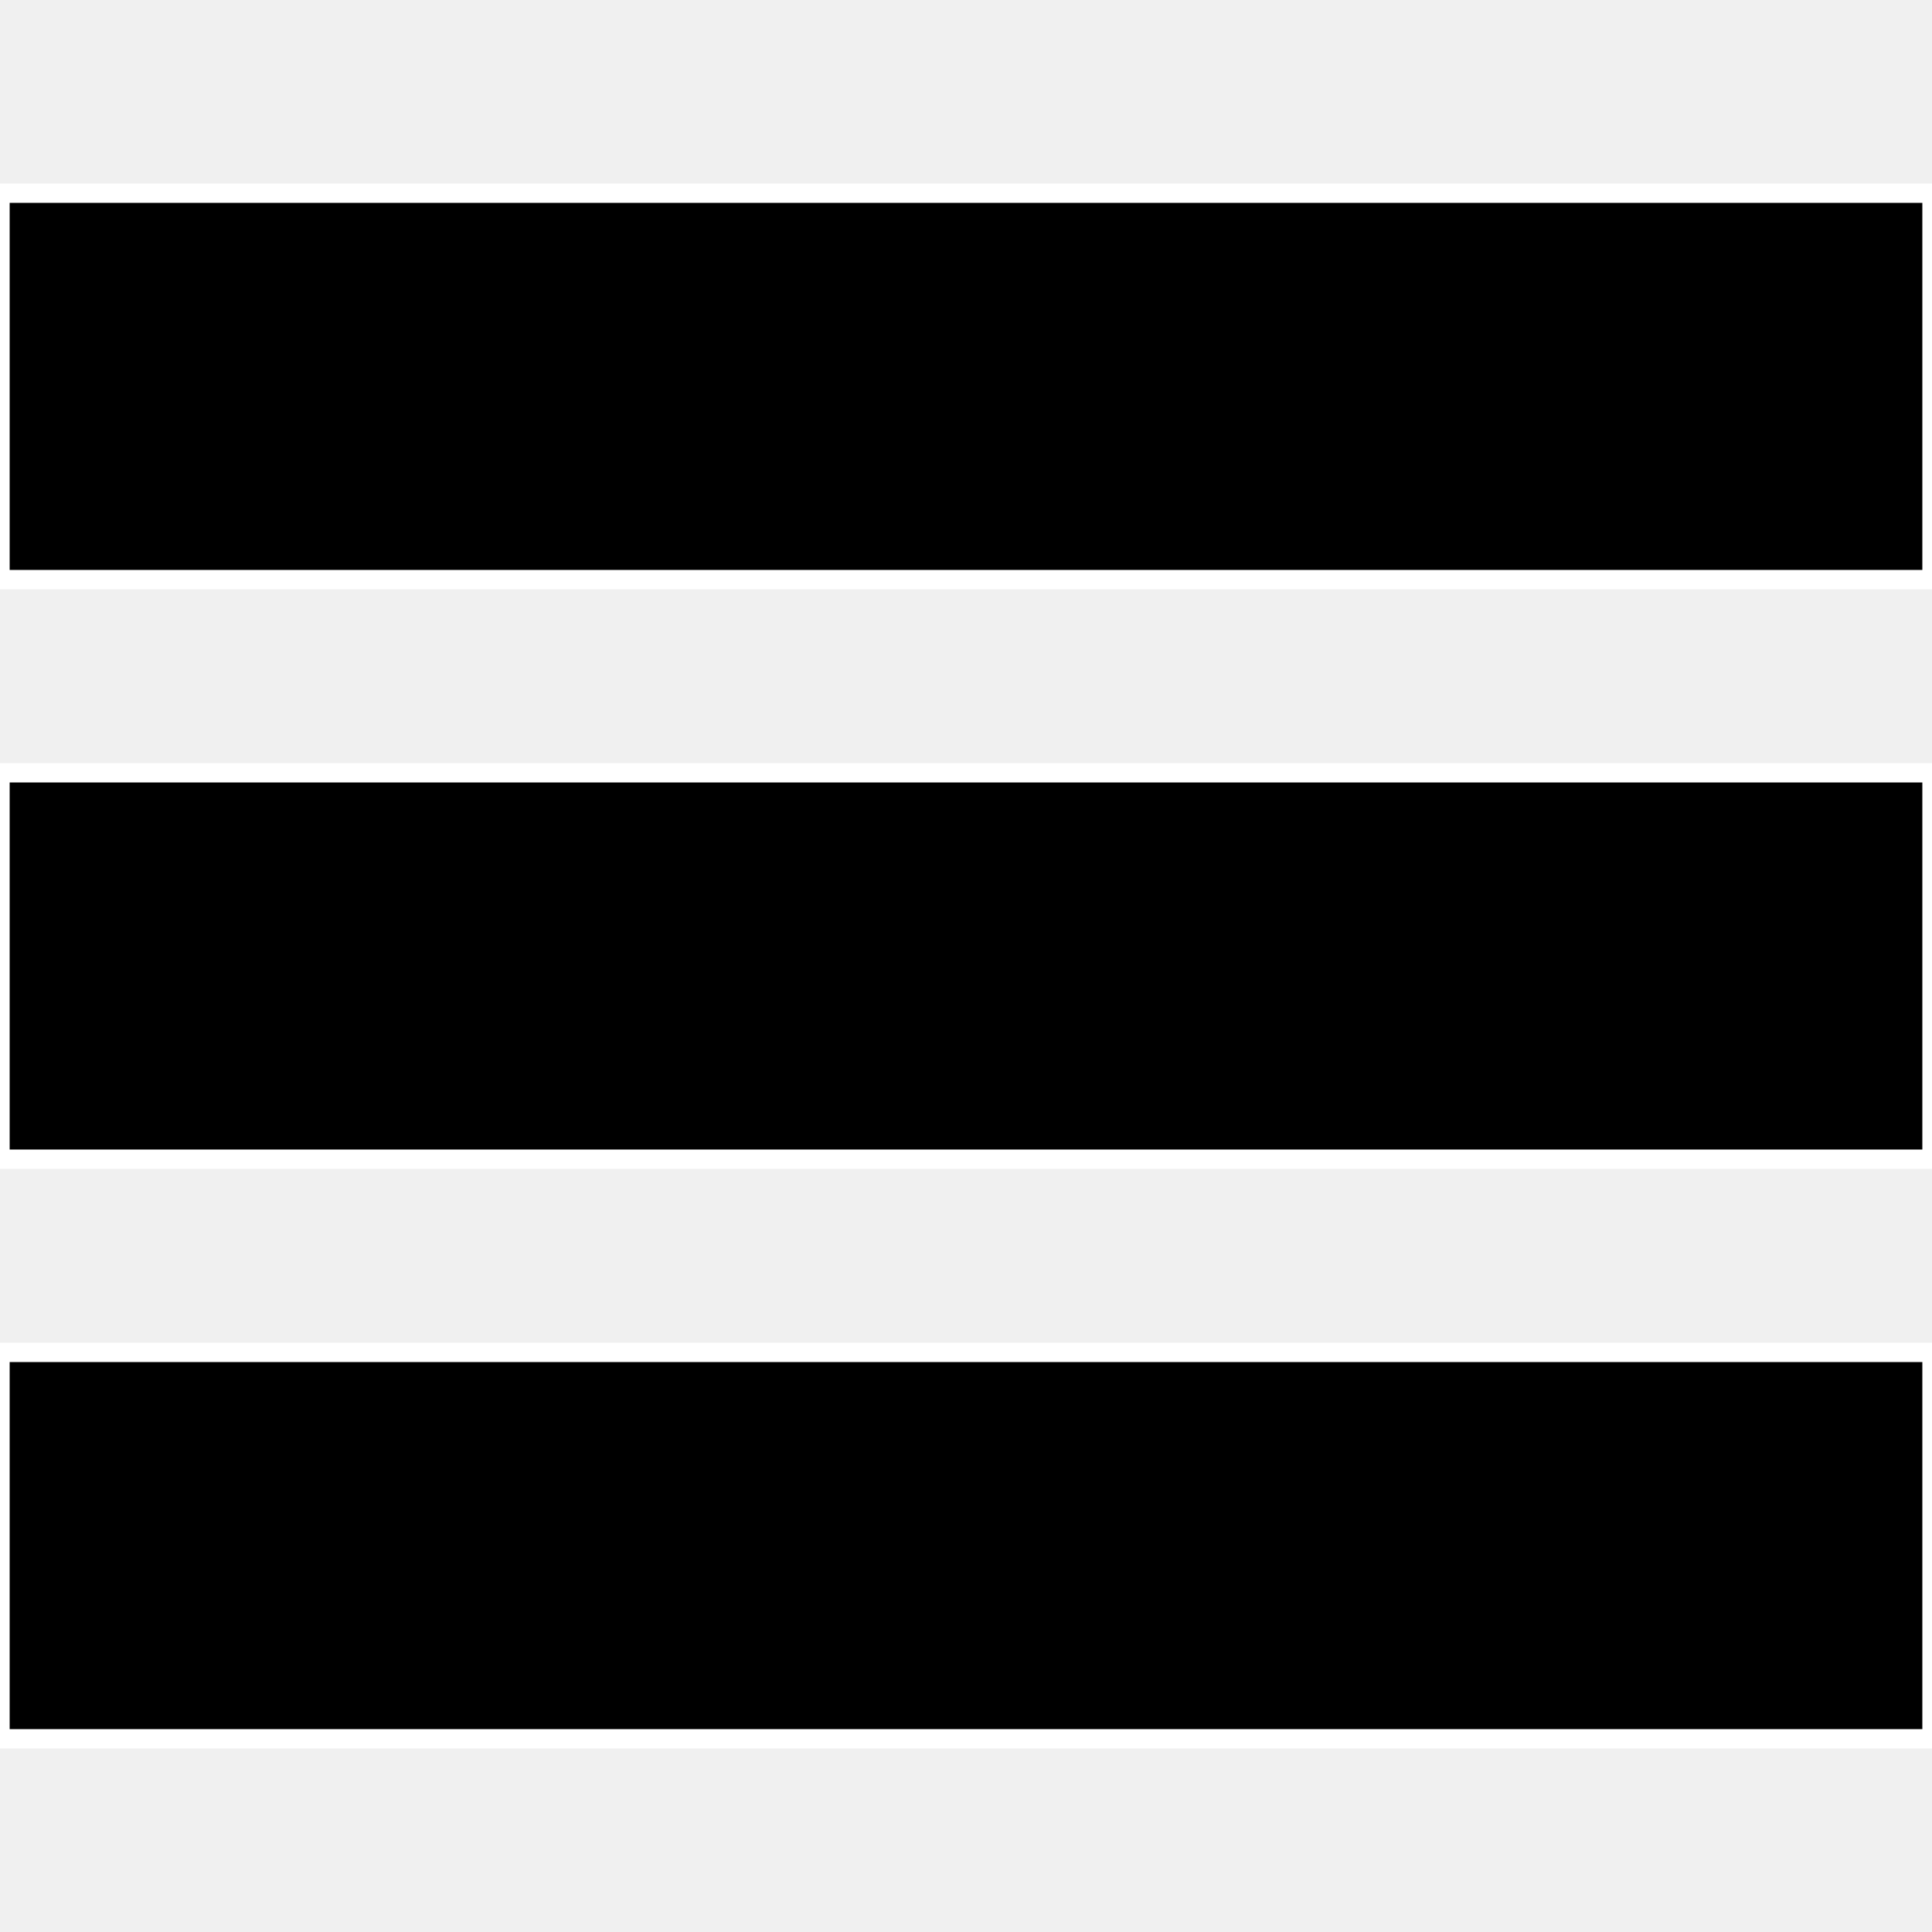
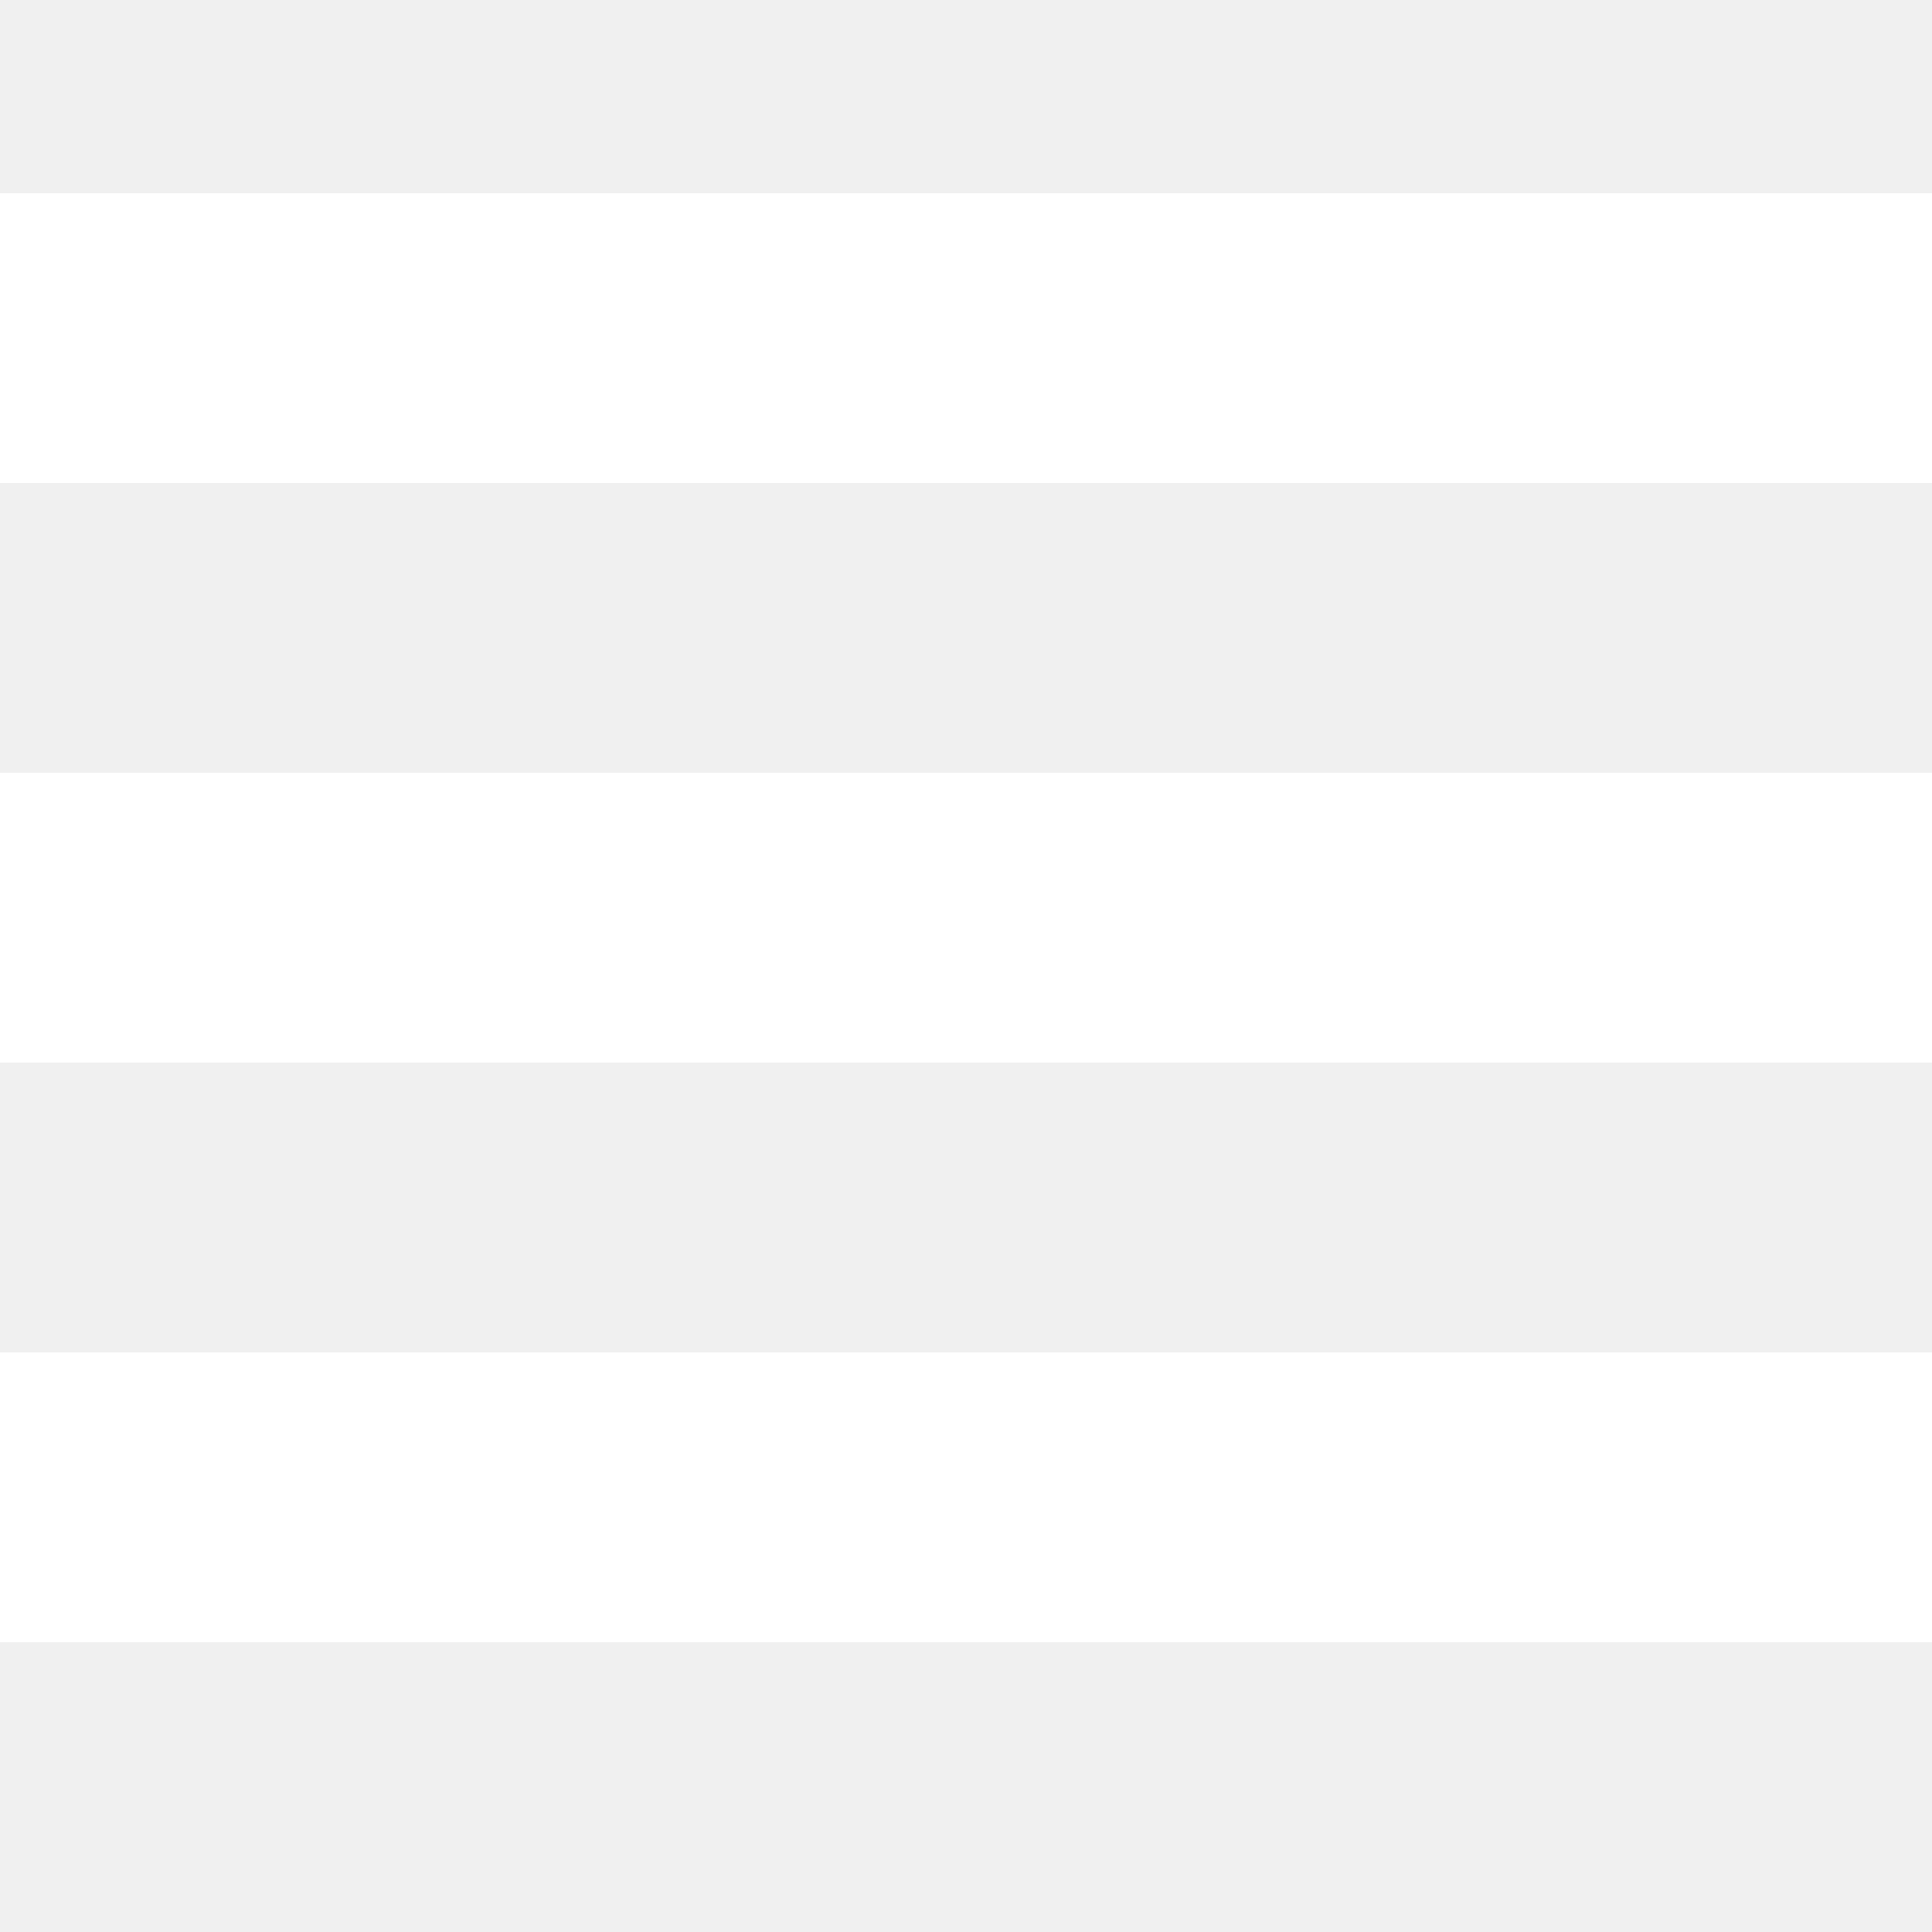
- <svg xmlns="http://www.w3.org/2000/svg" viewBox="0 0 100 80" width="40" height="40" stroke="#fff">
-   <rect width="100" height="20" />
-   <rect y="30" width="100" height="20" />
-   <rect y="60" width="100" height="20" />
+ <svg xmlns="http://www.w3.org/2000/svg" viewBox="0 0 100 80" width="30" height="30" fill="#fff">
+   <rect width="100" height="15" />
+   <rect y="30" width="100" height="15" />
+   <rect y="60" width="100" height="15" />
</svg>
